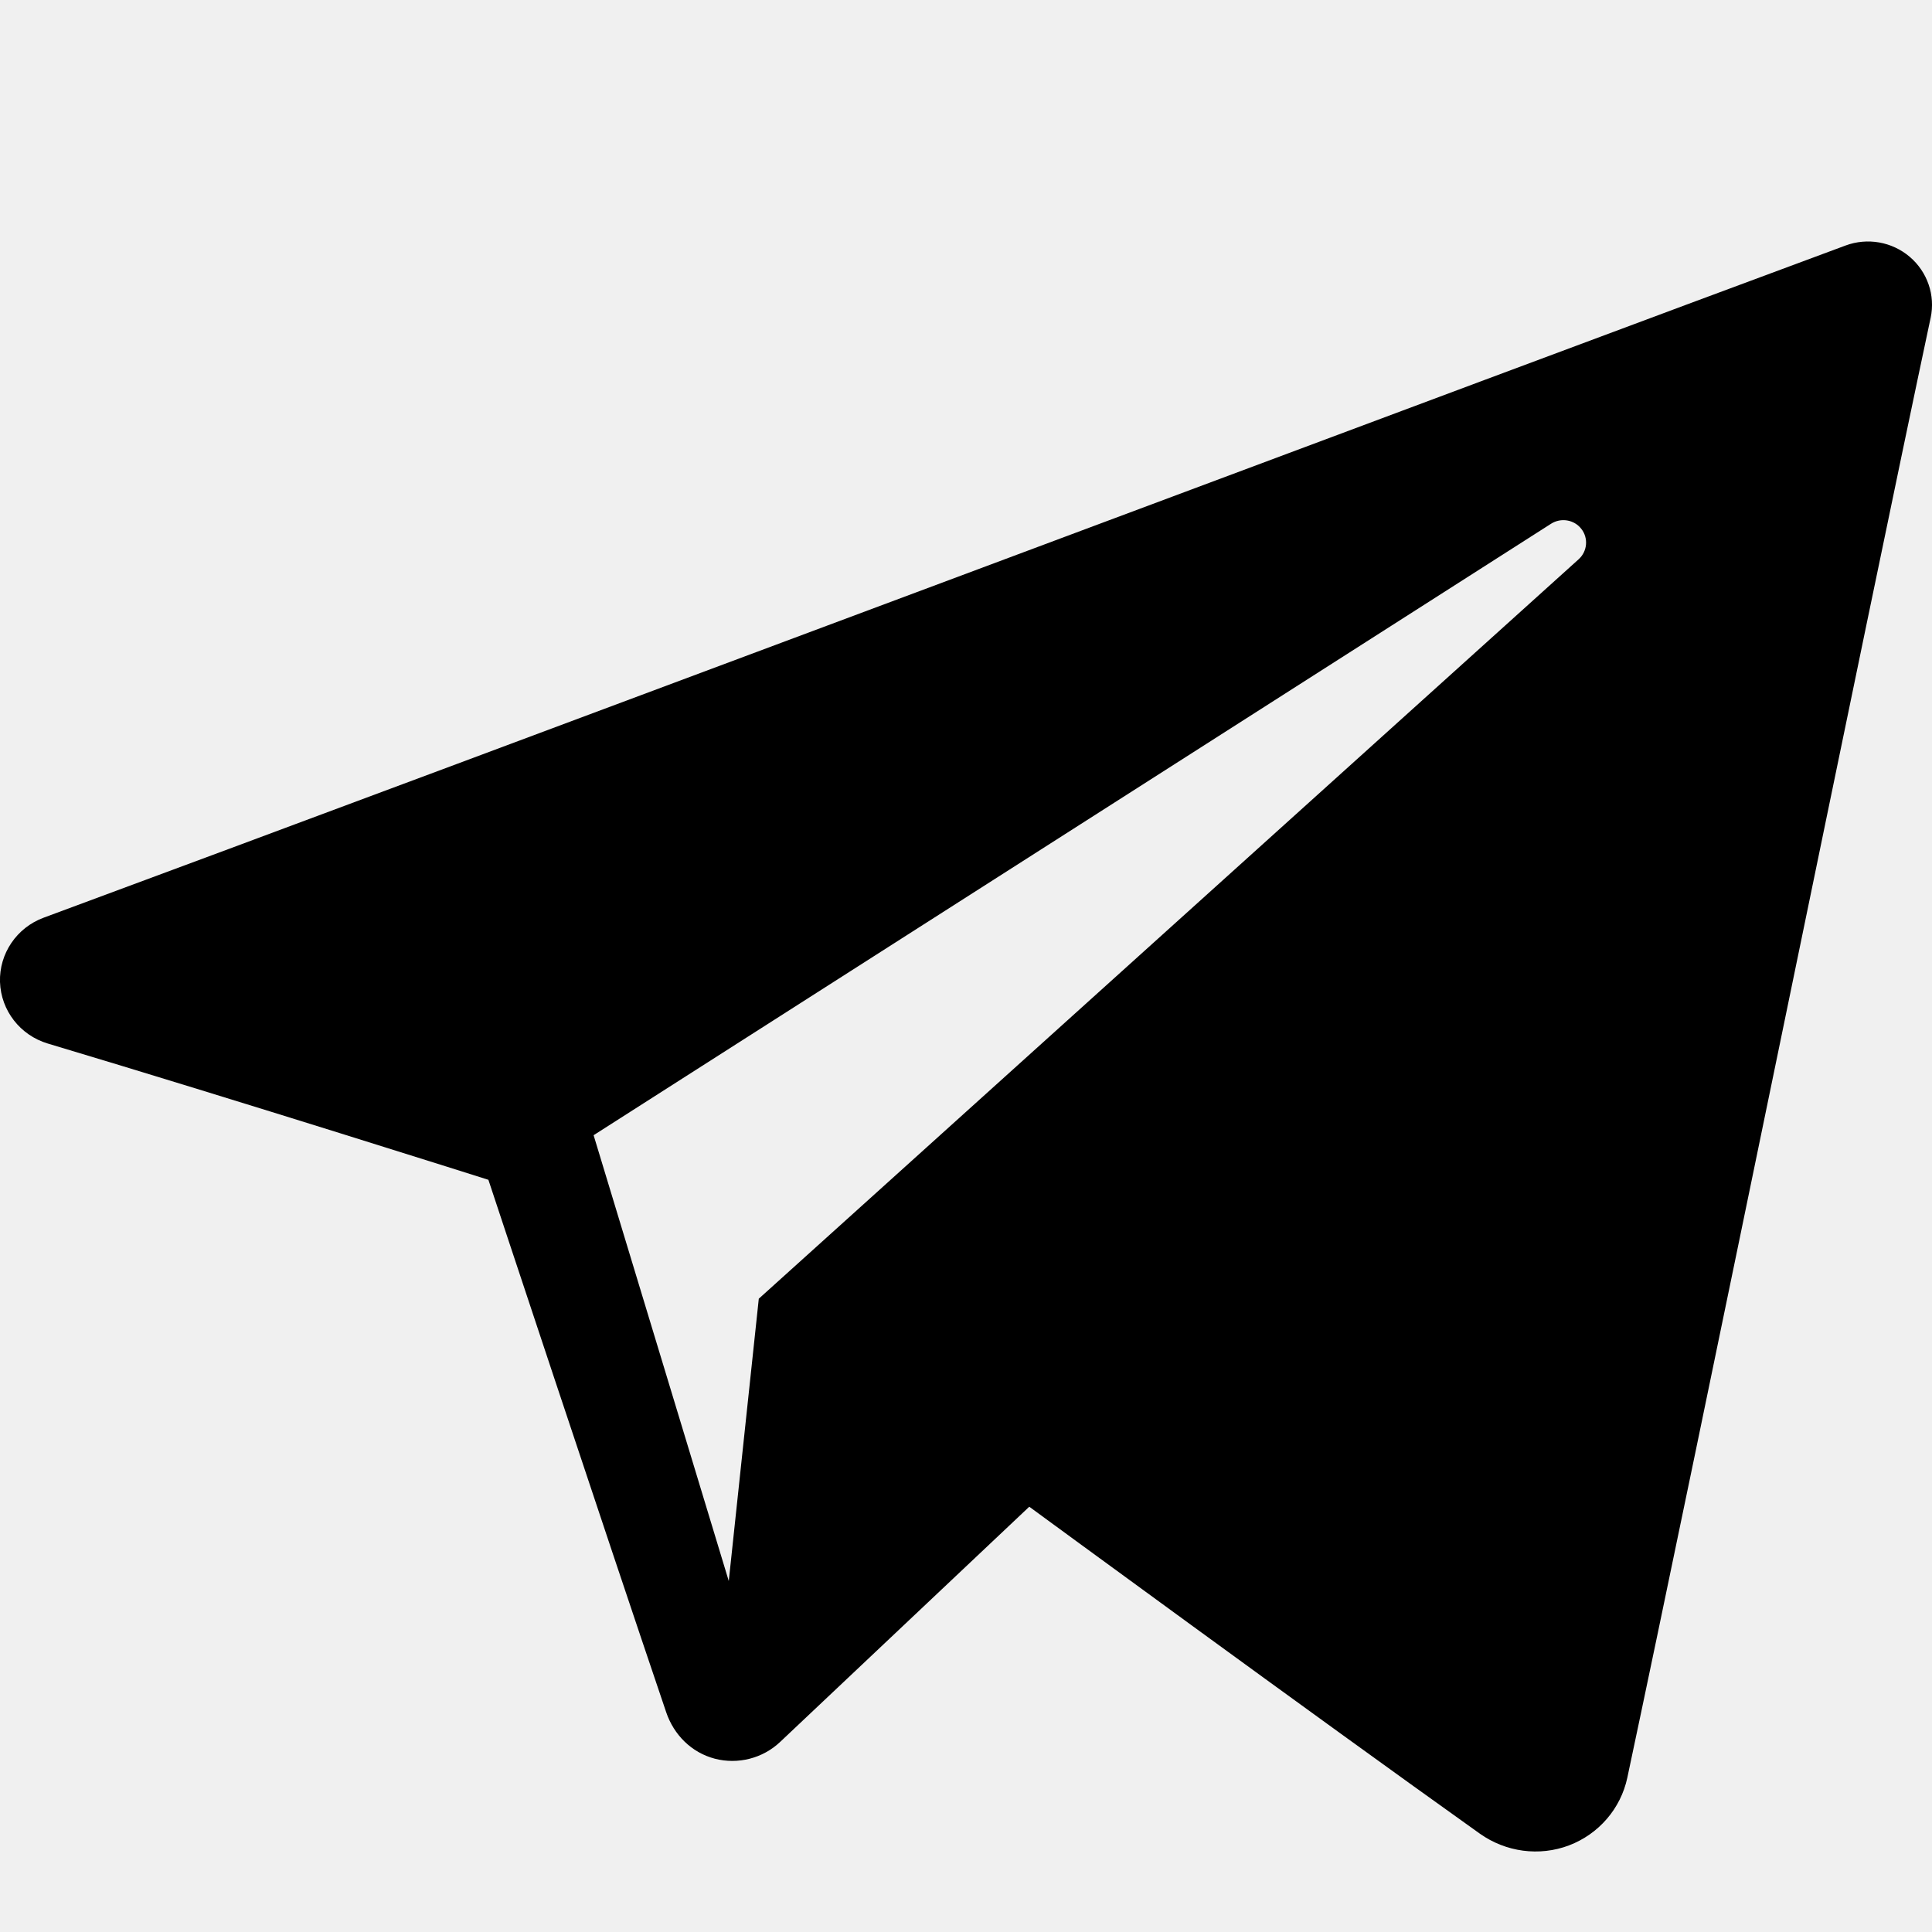
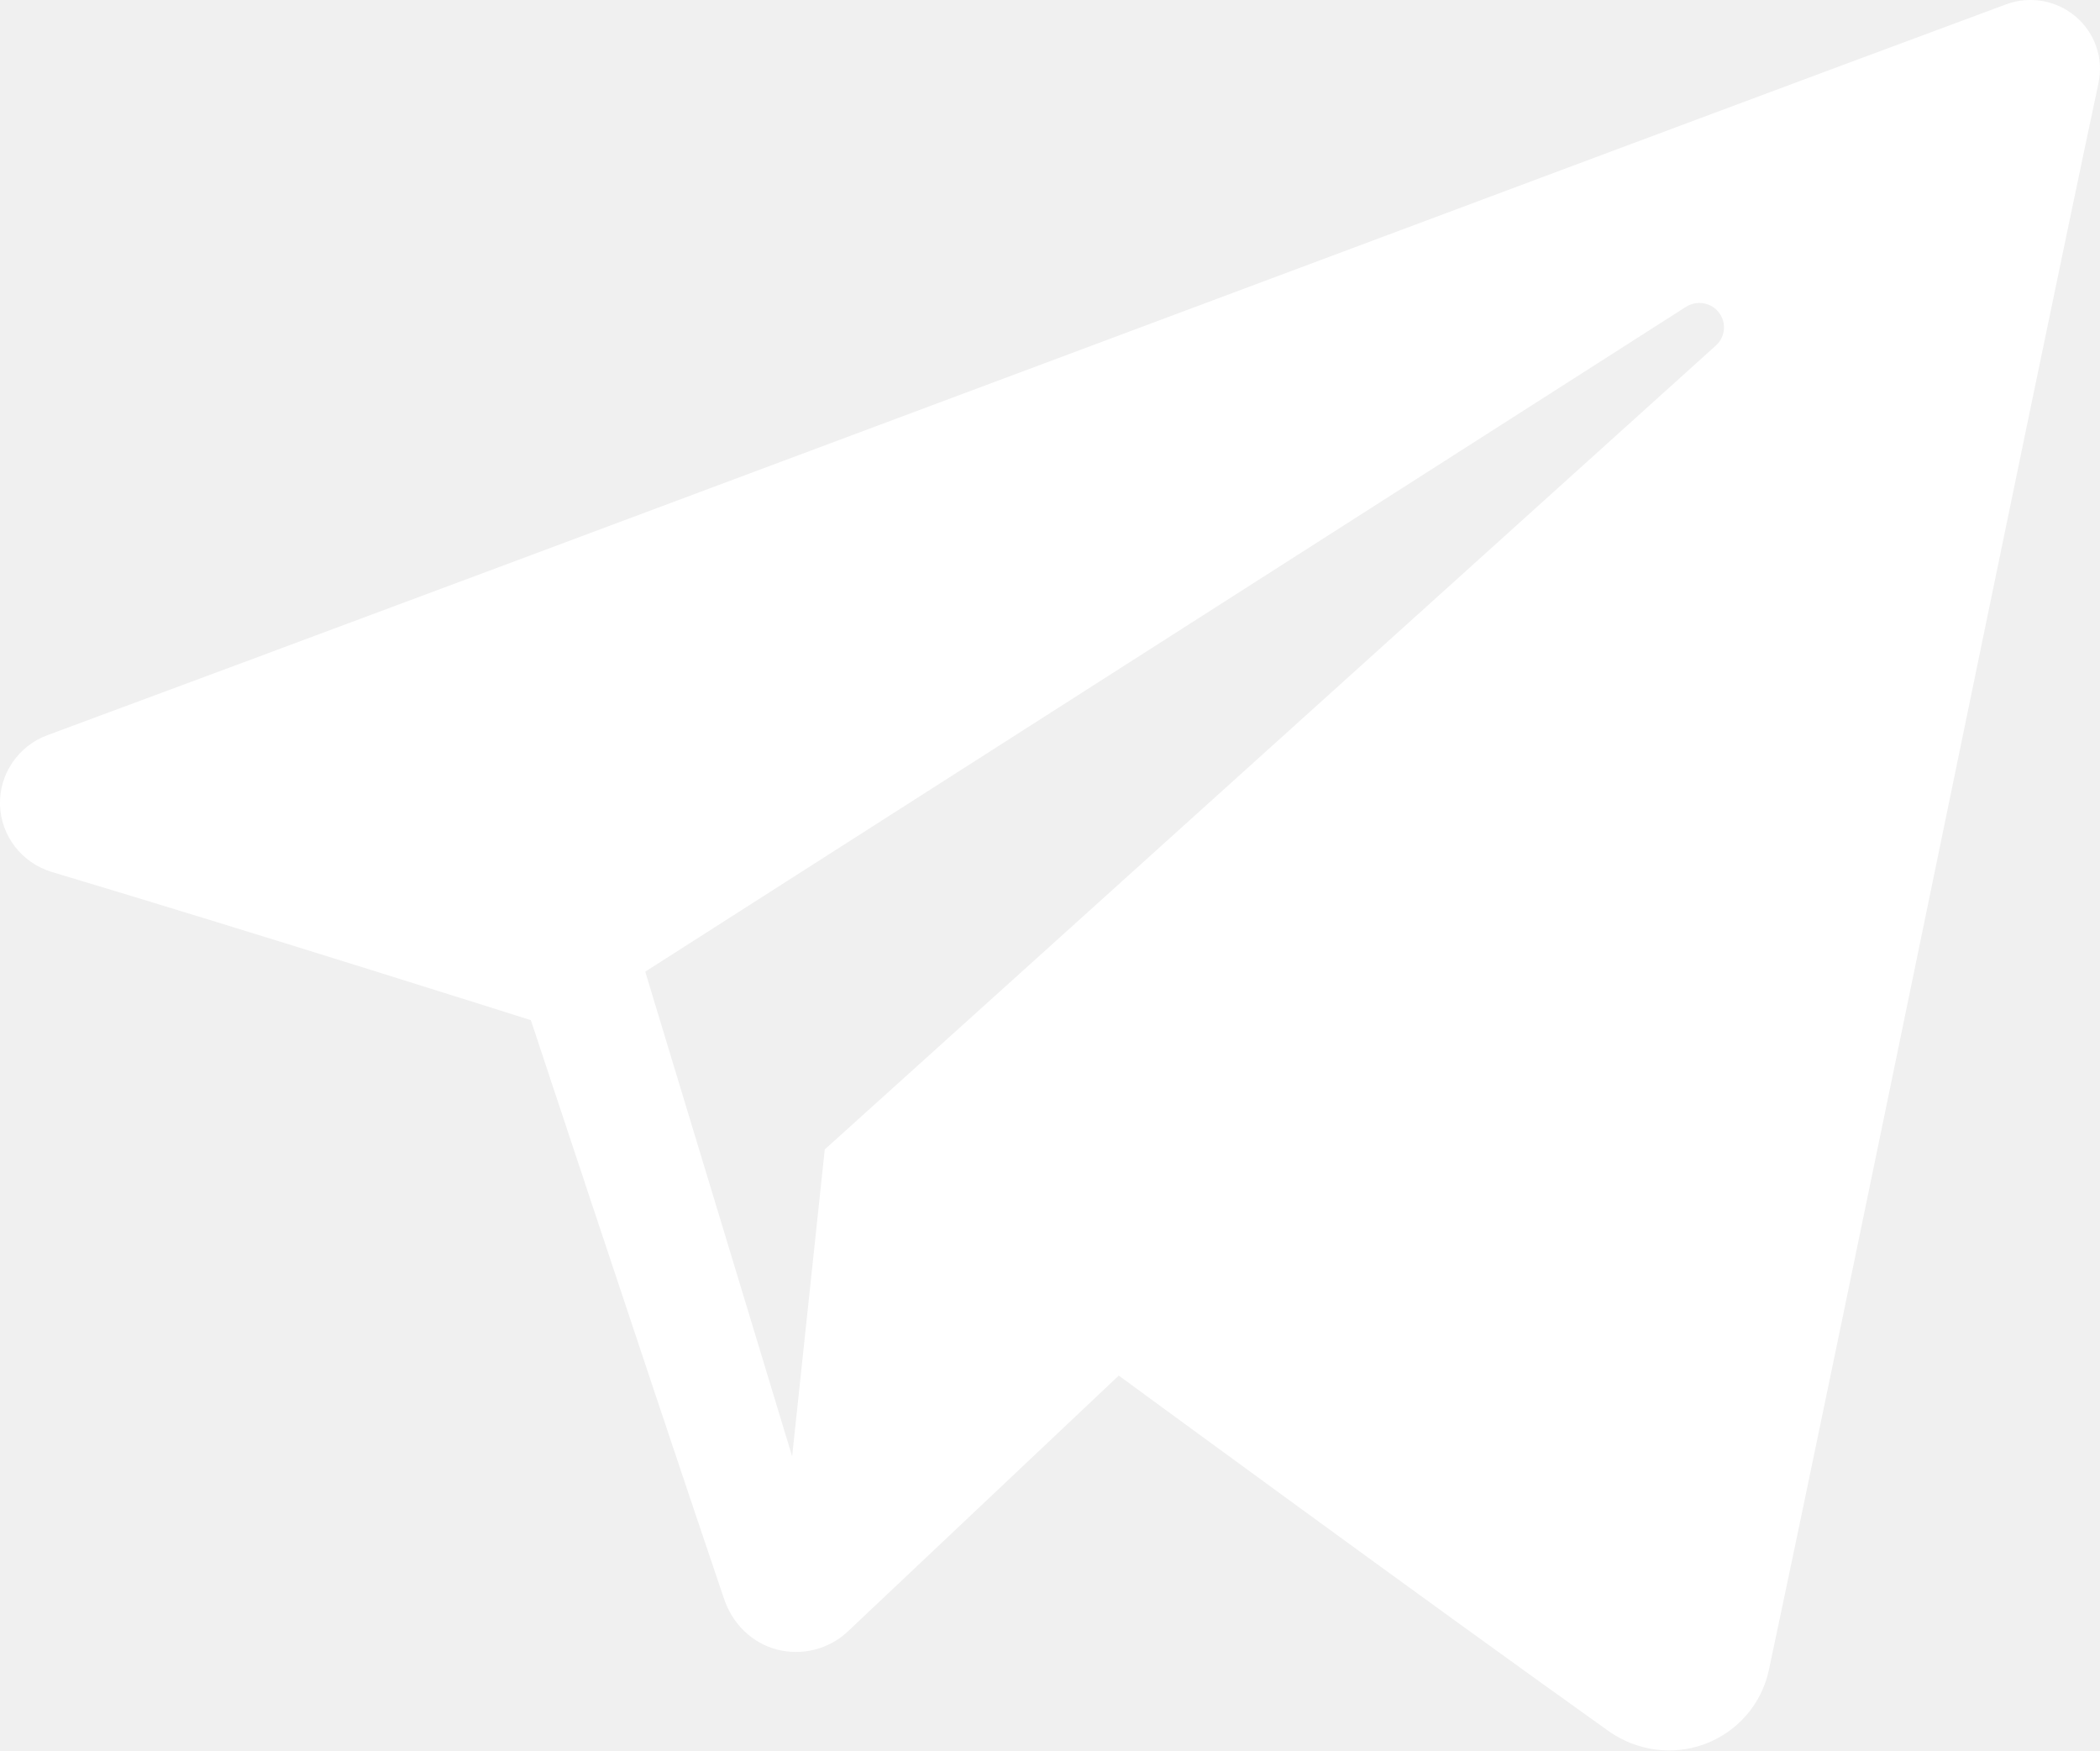
- <svg xmlns="http://www.w3.org/2000/svg" width="24px" height="24px" version="1.1" xml:space="preserve" style="fill-rule:evenodd;clip-rule:evenodd;stroke-linejoin:round;stroke-miterlimit:1.414;">
-   <path id="telegram-1" d="M18.384,22.779c0.322,0.228 0.737,0.285 1.107,0.145c0.37,-0.141 0.642,-0.457 0.724,-0.84c0.869,-4.084 2.977,-14.421 3.768,-18.136c0.06,-0.28 -0.04,-0.571 -0.26,-0.758c-0.22,-0.187 -0.525,-0.241 -0.797,-0.14c-4.193,1.552 -17.106,6.397 -22.384,8.35c-0.335,0.124 -0.553,0.446 -0.542,0.799c0.012,0.354 0.25,0.661 0.593,0.764c2.367,0.708 5.474,1.693 5.474,1.693c0,0 1.452,4.385 2.209,6.615c0.095,0.28 0.314,0.5 0.603,0.576c0.288,0.075 0.596,-0.004 0.811,-0.207c1.216,-1.148 3.096,-2.923 3.096,-2.923c0,0 3.572,2.619 5.598,4.062Zm-11.01,-8.677l1.679,5.538l0.373,-3.507c0,0 6.487,-5.851 10.185,-9.186c0.108,-0.098 0.123,-0.262 0.033,-0.377c-0.089,-0.115 -0.253,-0.142 -0.376,-0.064c-4.286,2.737 -11.894,7.596 -11.894,7.596Z" />
+ <svg xmlns="http://www.w3.org/2000/svg" width="24" height="20" viewBox="0 0 24 20" fill="none">
+   <path fill-rule="evenodd" clip-rule="evenodd" d="M18.384 19.779C18.706 20.007 19.121 20.064 19.491 19.924C19.861 19.783 20.133 19.467 20.215 19.084C21.084 15 23.192 4.663 23.983 0.948C24.043 0.668 23.943 0.377 23.723 0.19C23.503 0.003 23.198 -0.051 22.926 0.05C18.733 1.602 5.82 6.447 0.542 8.4C0.207 8.524 -0.011 8.846 -2.93924e-05 9.199C0.012 9.553 0.25 9.86 0.593 9.963C2.96 10.671 6.067 11.656 6.067 11.656C6.067 11.656 7.519 16.041 8.276 18.271C8.371 18.551 8.59 18.771 8.879 18.847C9.167 18.922 9.475 18.843 9.69 18.64C10.906 17.492 12.786 15.717 12.786 15.717C12.786 15.717 16.358 18.336 18.384 19.779V19.779ZM7.374 11.102L9.053 16.64L9.426 13.133C9.426 13.133 15.913 7.282 19.611 3.947C19.719 3.849 19.734 3.685 19.644 3.57C19.555 3.455 19.391 3.428 19.268 3.506C14.982 6.243 7.374 11.102 7.374 11.102Z" fill="white" />
</svg>
